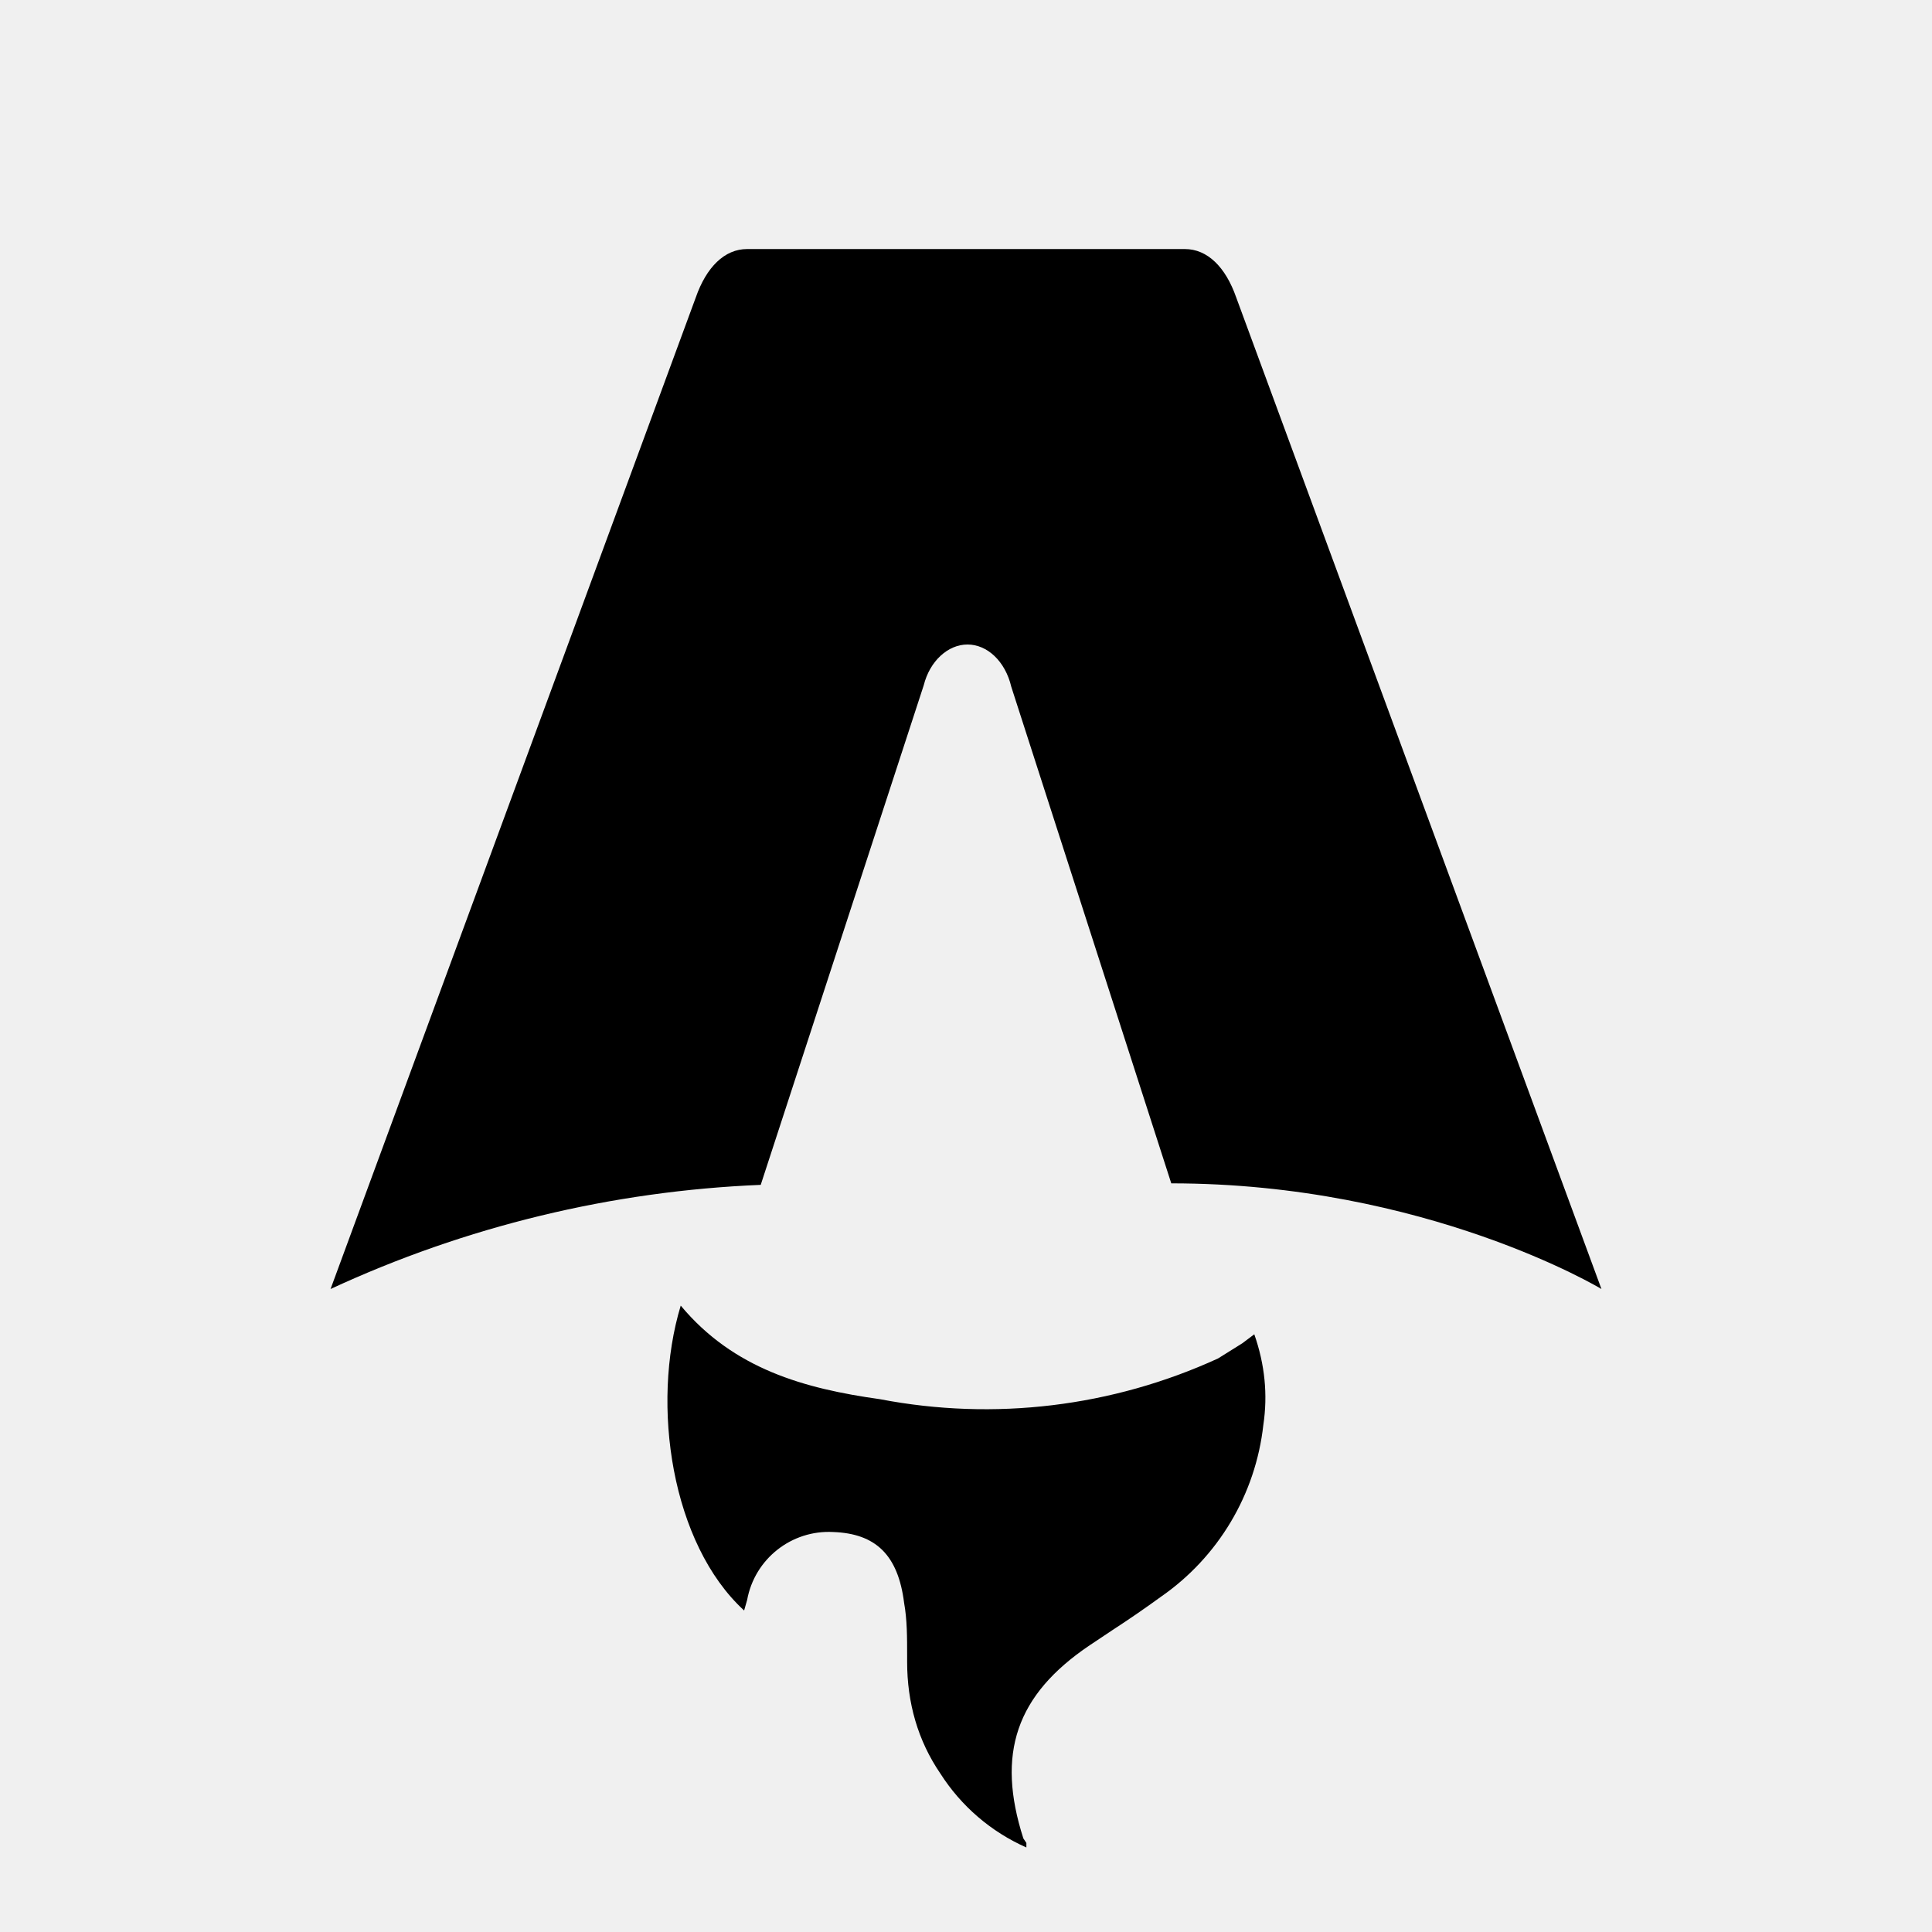
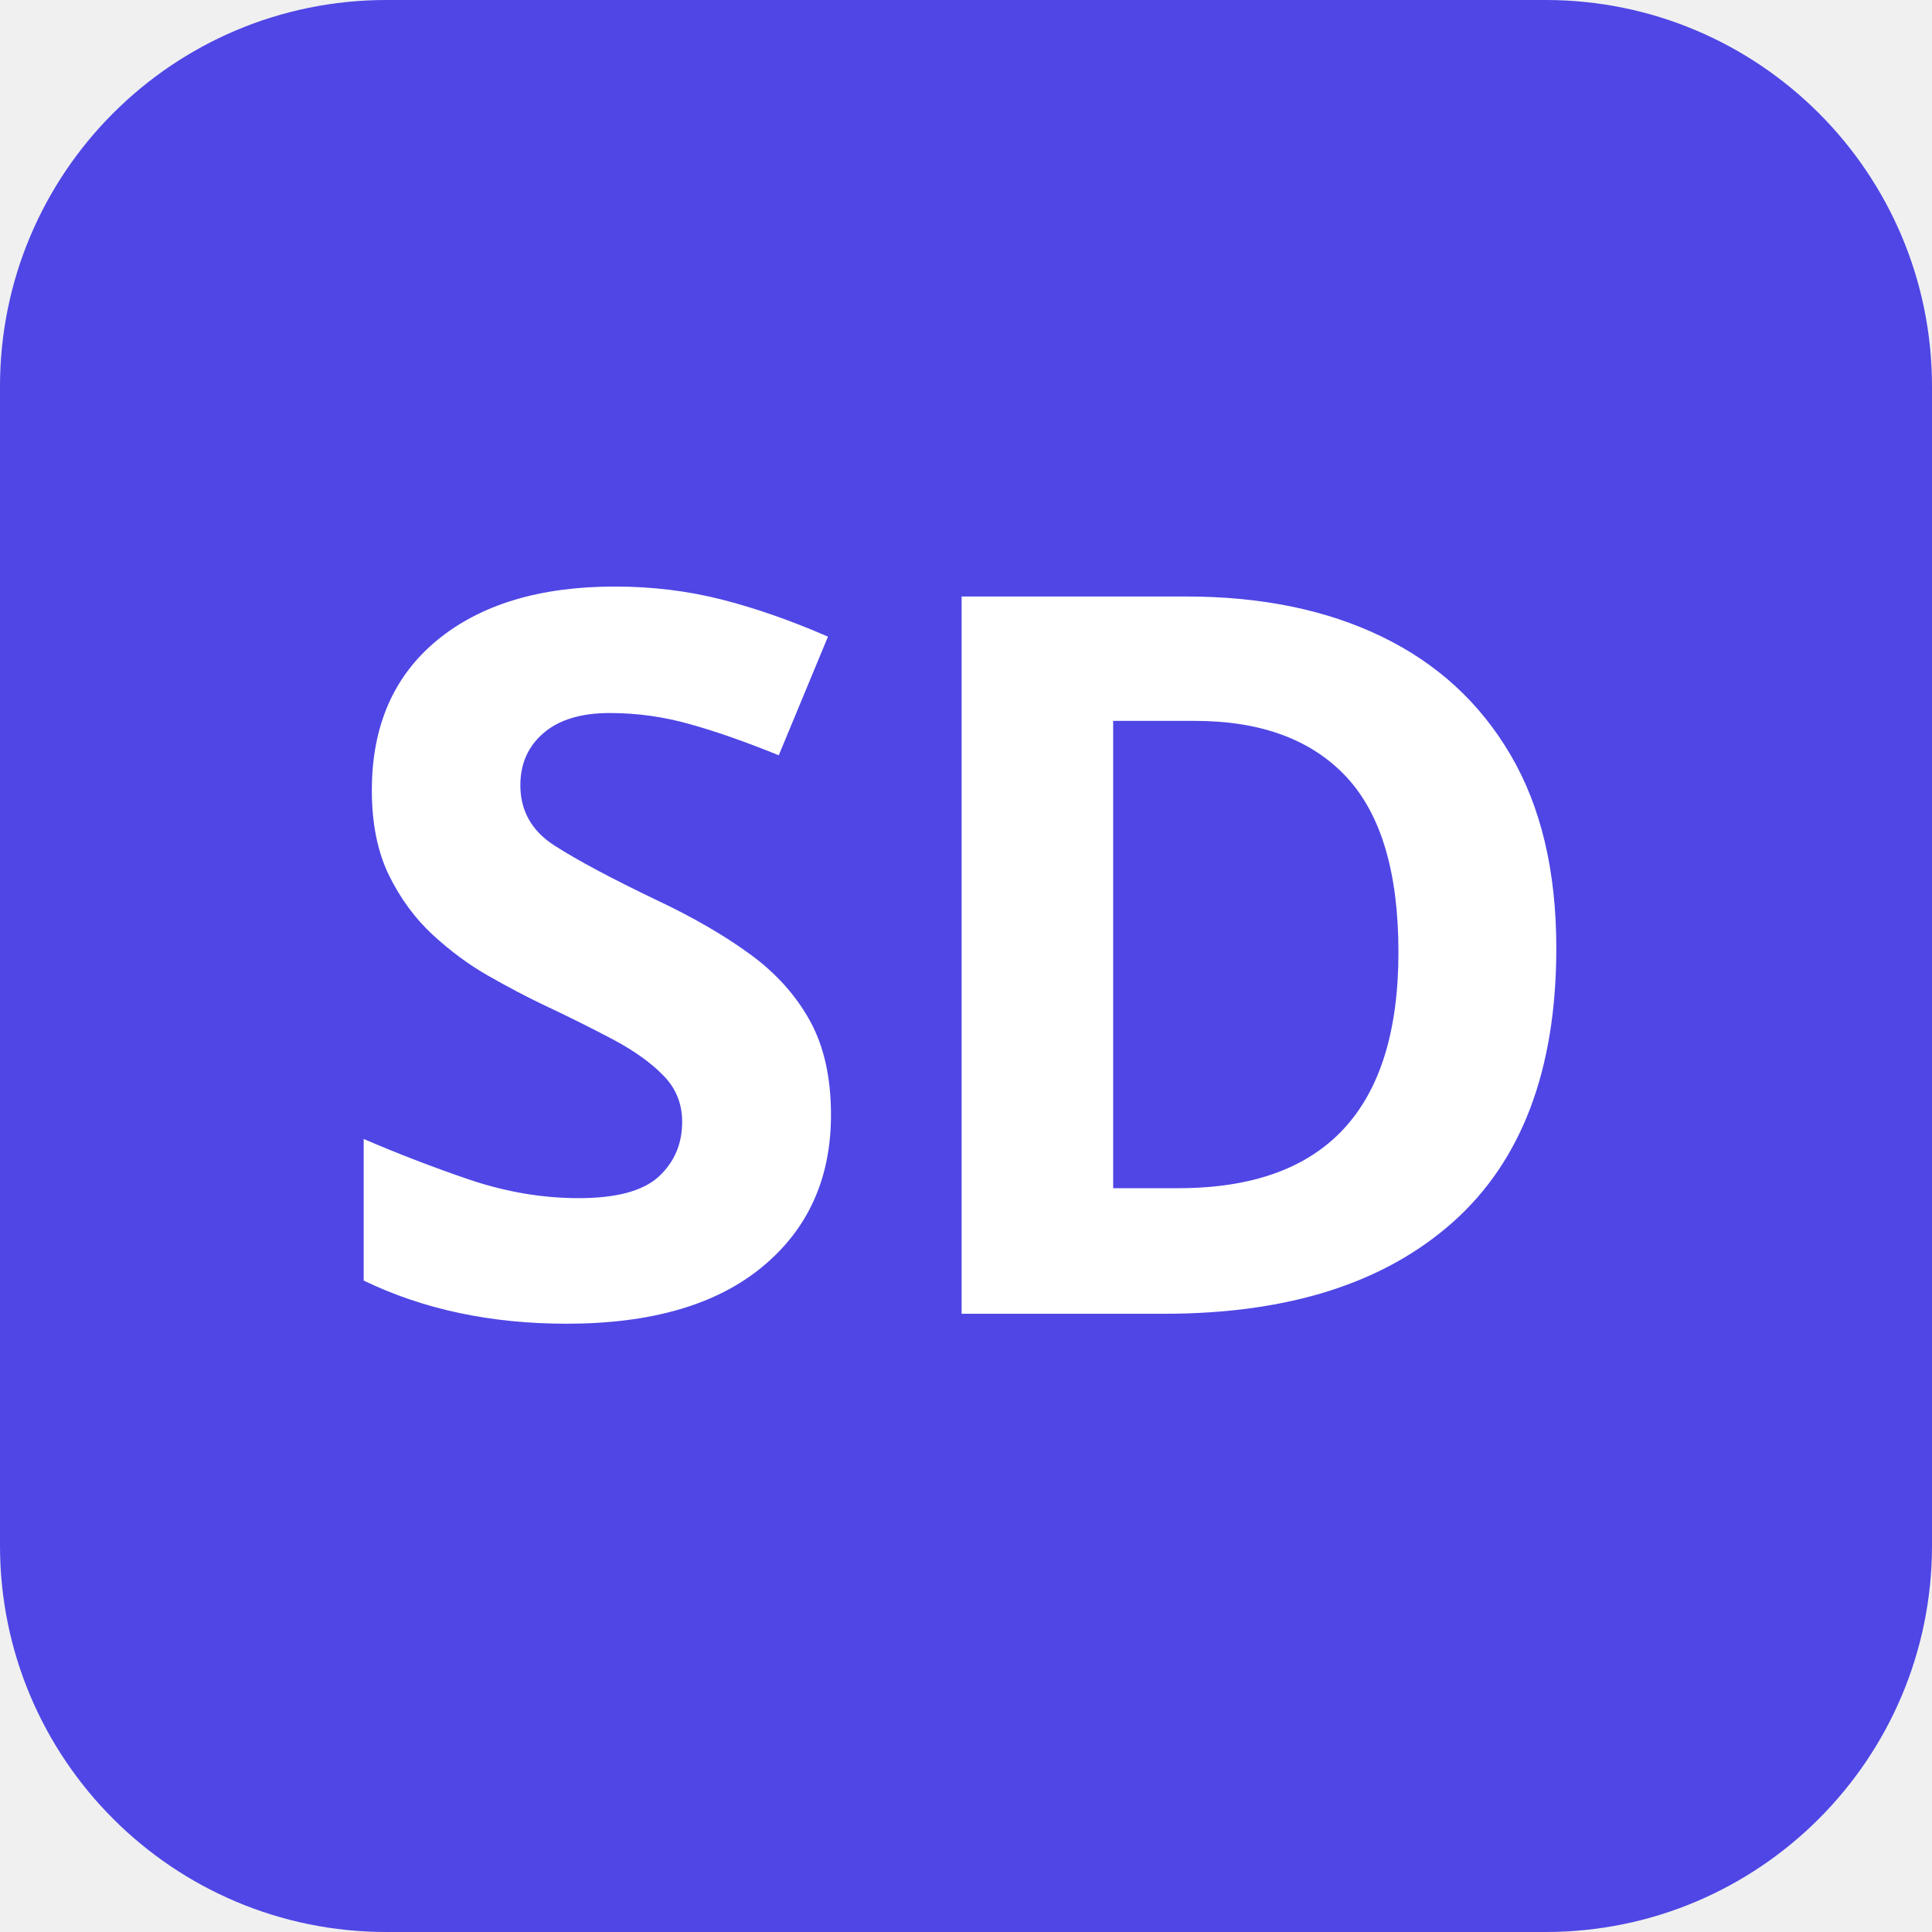
- <svg xmlns="http://www.w3.org/2000/svg" fill="none" viewBox="0 0 128 128">
-   <path d="M50.4 78.5a75.1 75.1 0 0 0-28.5 6.9l24.2-65.7c.7-2 1.9-3.2 3.4-3.2h29c1.5 0 2.7 1.2 3.4 3.2l24.2 65.7s-11.6-7-28.5-7L67 45.5c-.4-1.7-1.6-2.8-2.9-2.8-1.3 0-2.5 1.1-2.9 2.7L50.4 78.5Zm-1.1 28.2Zm-4.2-20.2c-2 6.6-.6 15.8 4.2 20.2a17.5 17.5 0 0 1 .2-.7 5.5 5.5 0 0 1 5.7-4.5c2.8.1 4.3 1.5 4.7 4.7.2 1.1.2 2.3.2 3.5v.4c0 2.7.7 5.2 2.2 7.4a13 13 0 0 0 5.7 4.9v-.3l-.2-.3c-1.8-5.6-.5-9.5 4.4-12.8l1.5-1a73 73 0 0 0 3.2-2.2 16 16 0 0 0 6.8-11.4c.3-2 .1-4-.6-6l-.8.6-1.6 1a37 37 0 0 1-22.4 2.7c-5-.7-9.7-2-13.2-6.2Z" />
-   <style>
-         path { fill: #000; }
-         @media (prefers-color-scheme: dark) {
-             path { fill: #FFF; }
-         }
-     </style>
+ <svg xmlns="http://www.w3.org/2000/svg" viewBox="0 0 100 100">
+   <rect width="100" height="100" rx="20" fill="#4F46E5" />
+   <text x="50" y="68" text-anchor="middle" font-size="52" font-family="system-ui" font-weight="bold" fill="white">SD</text>
</svg>
